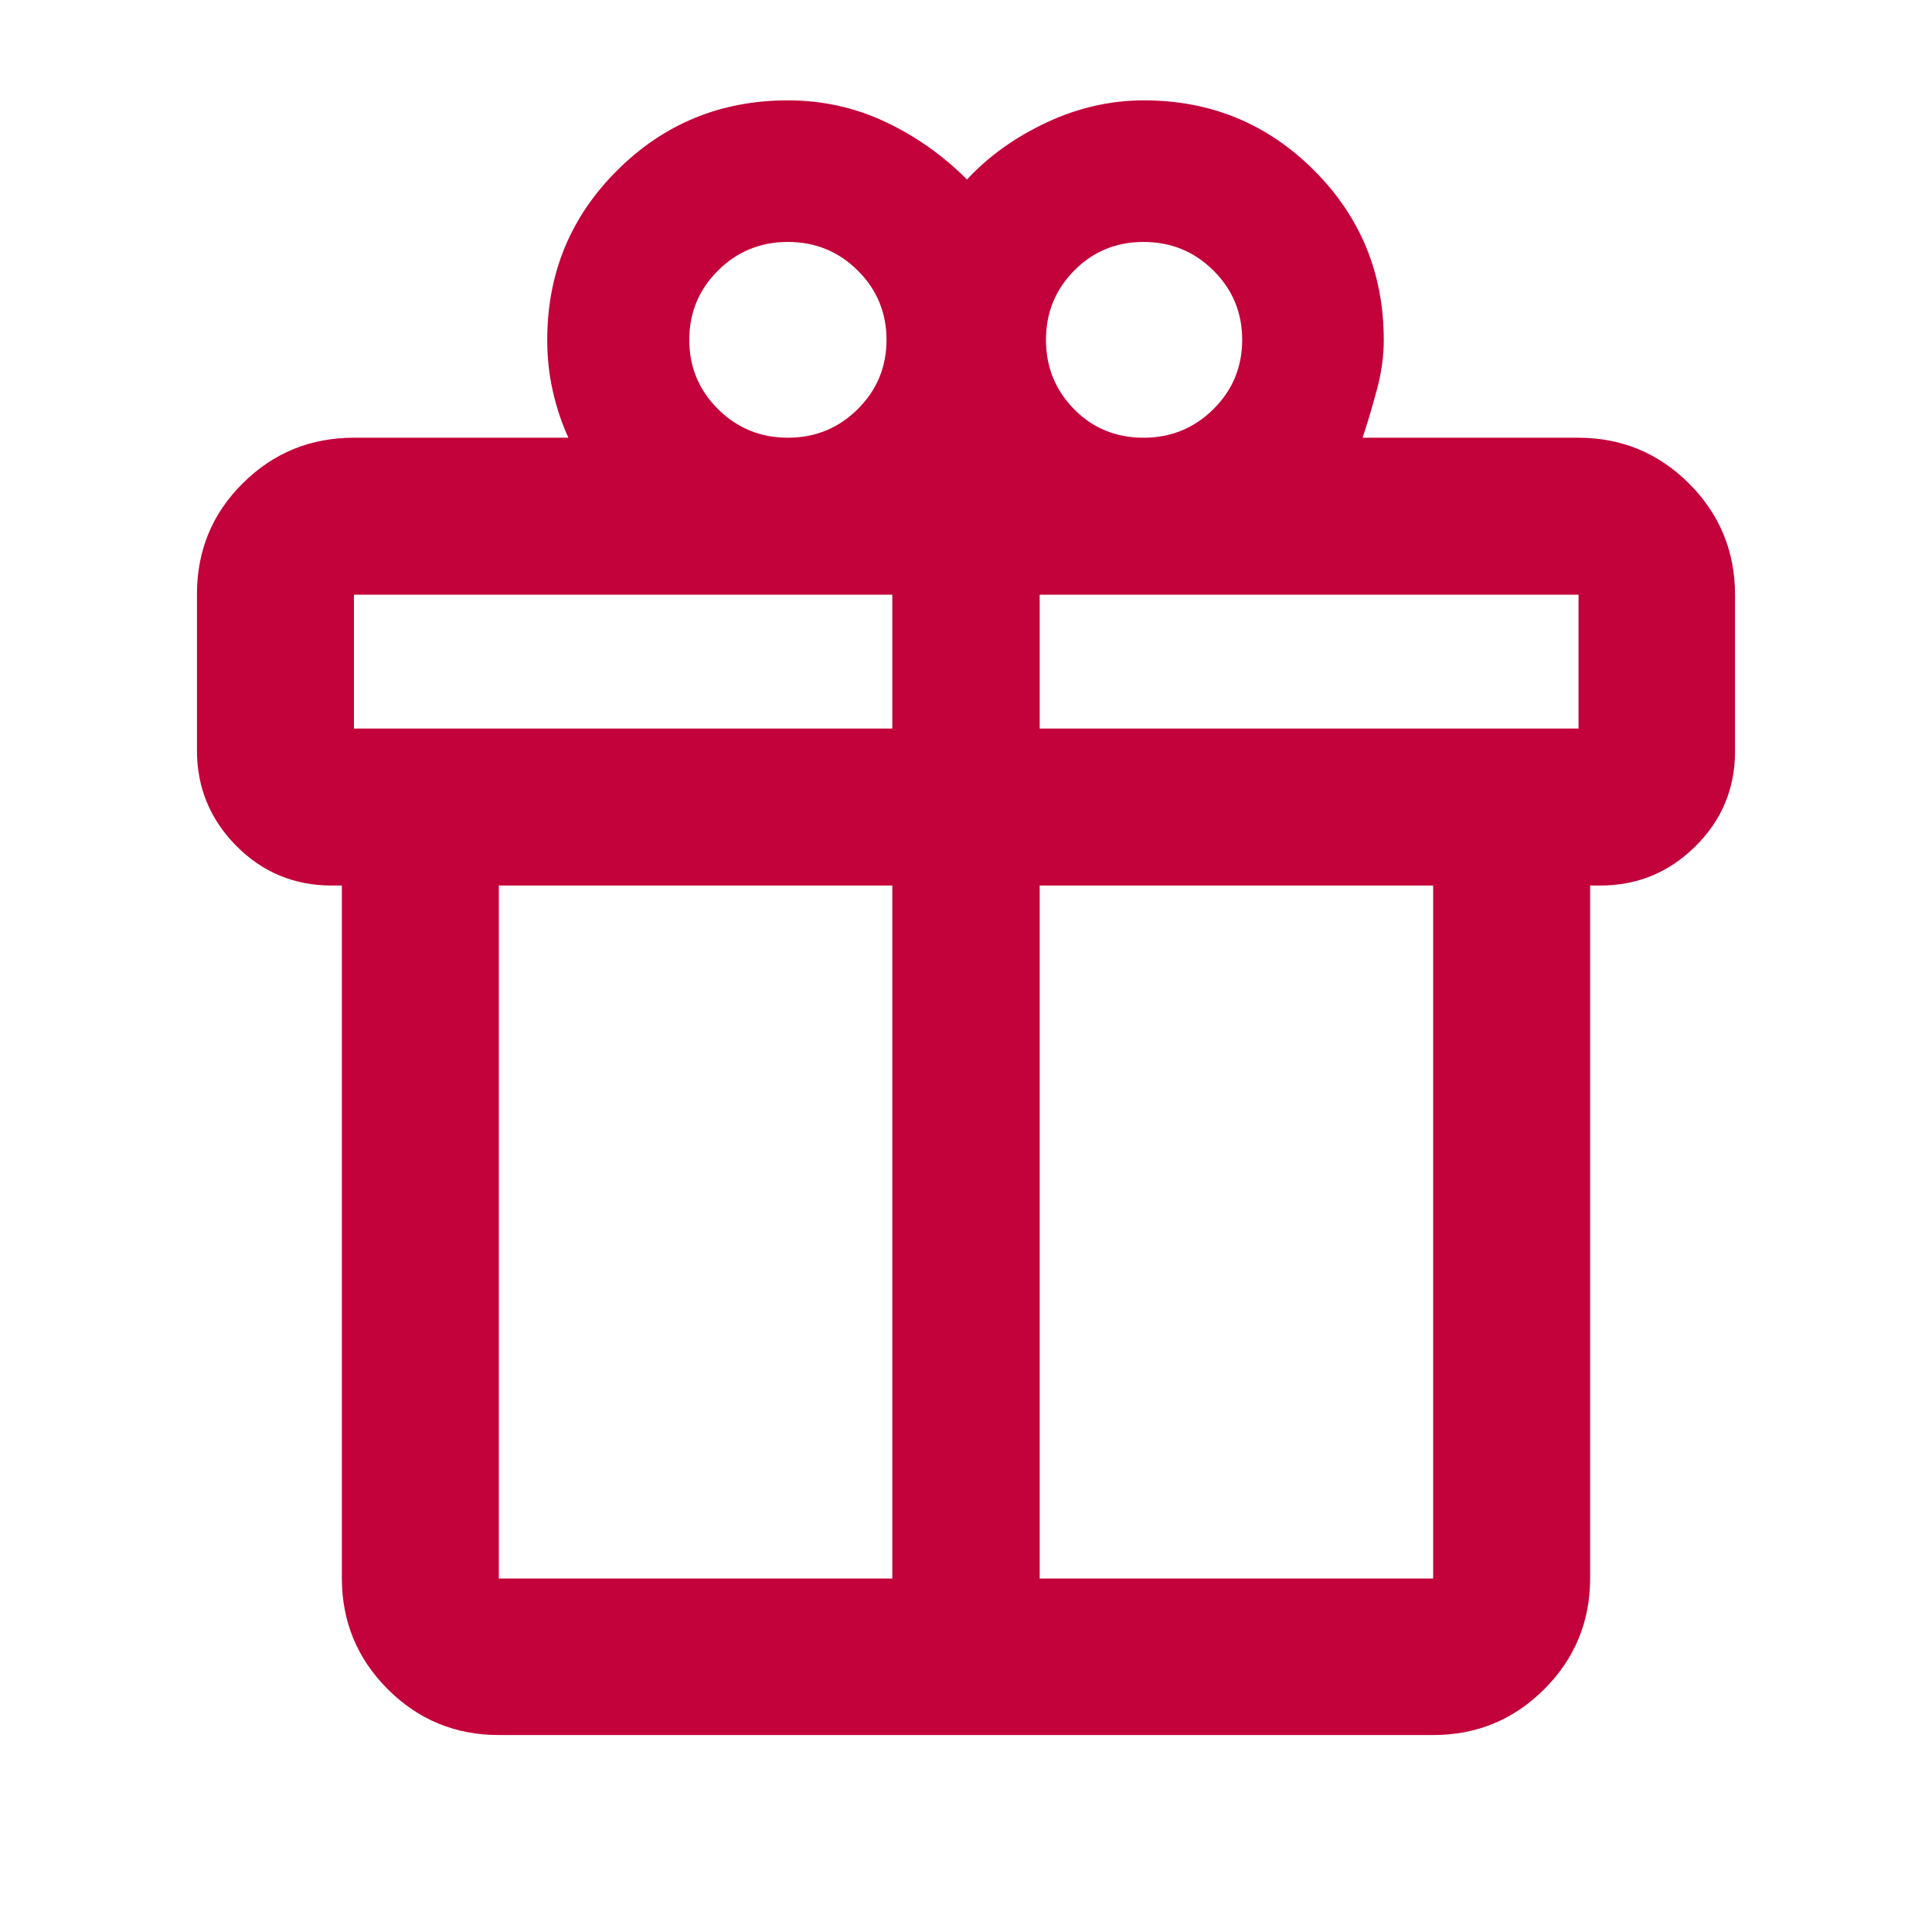
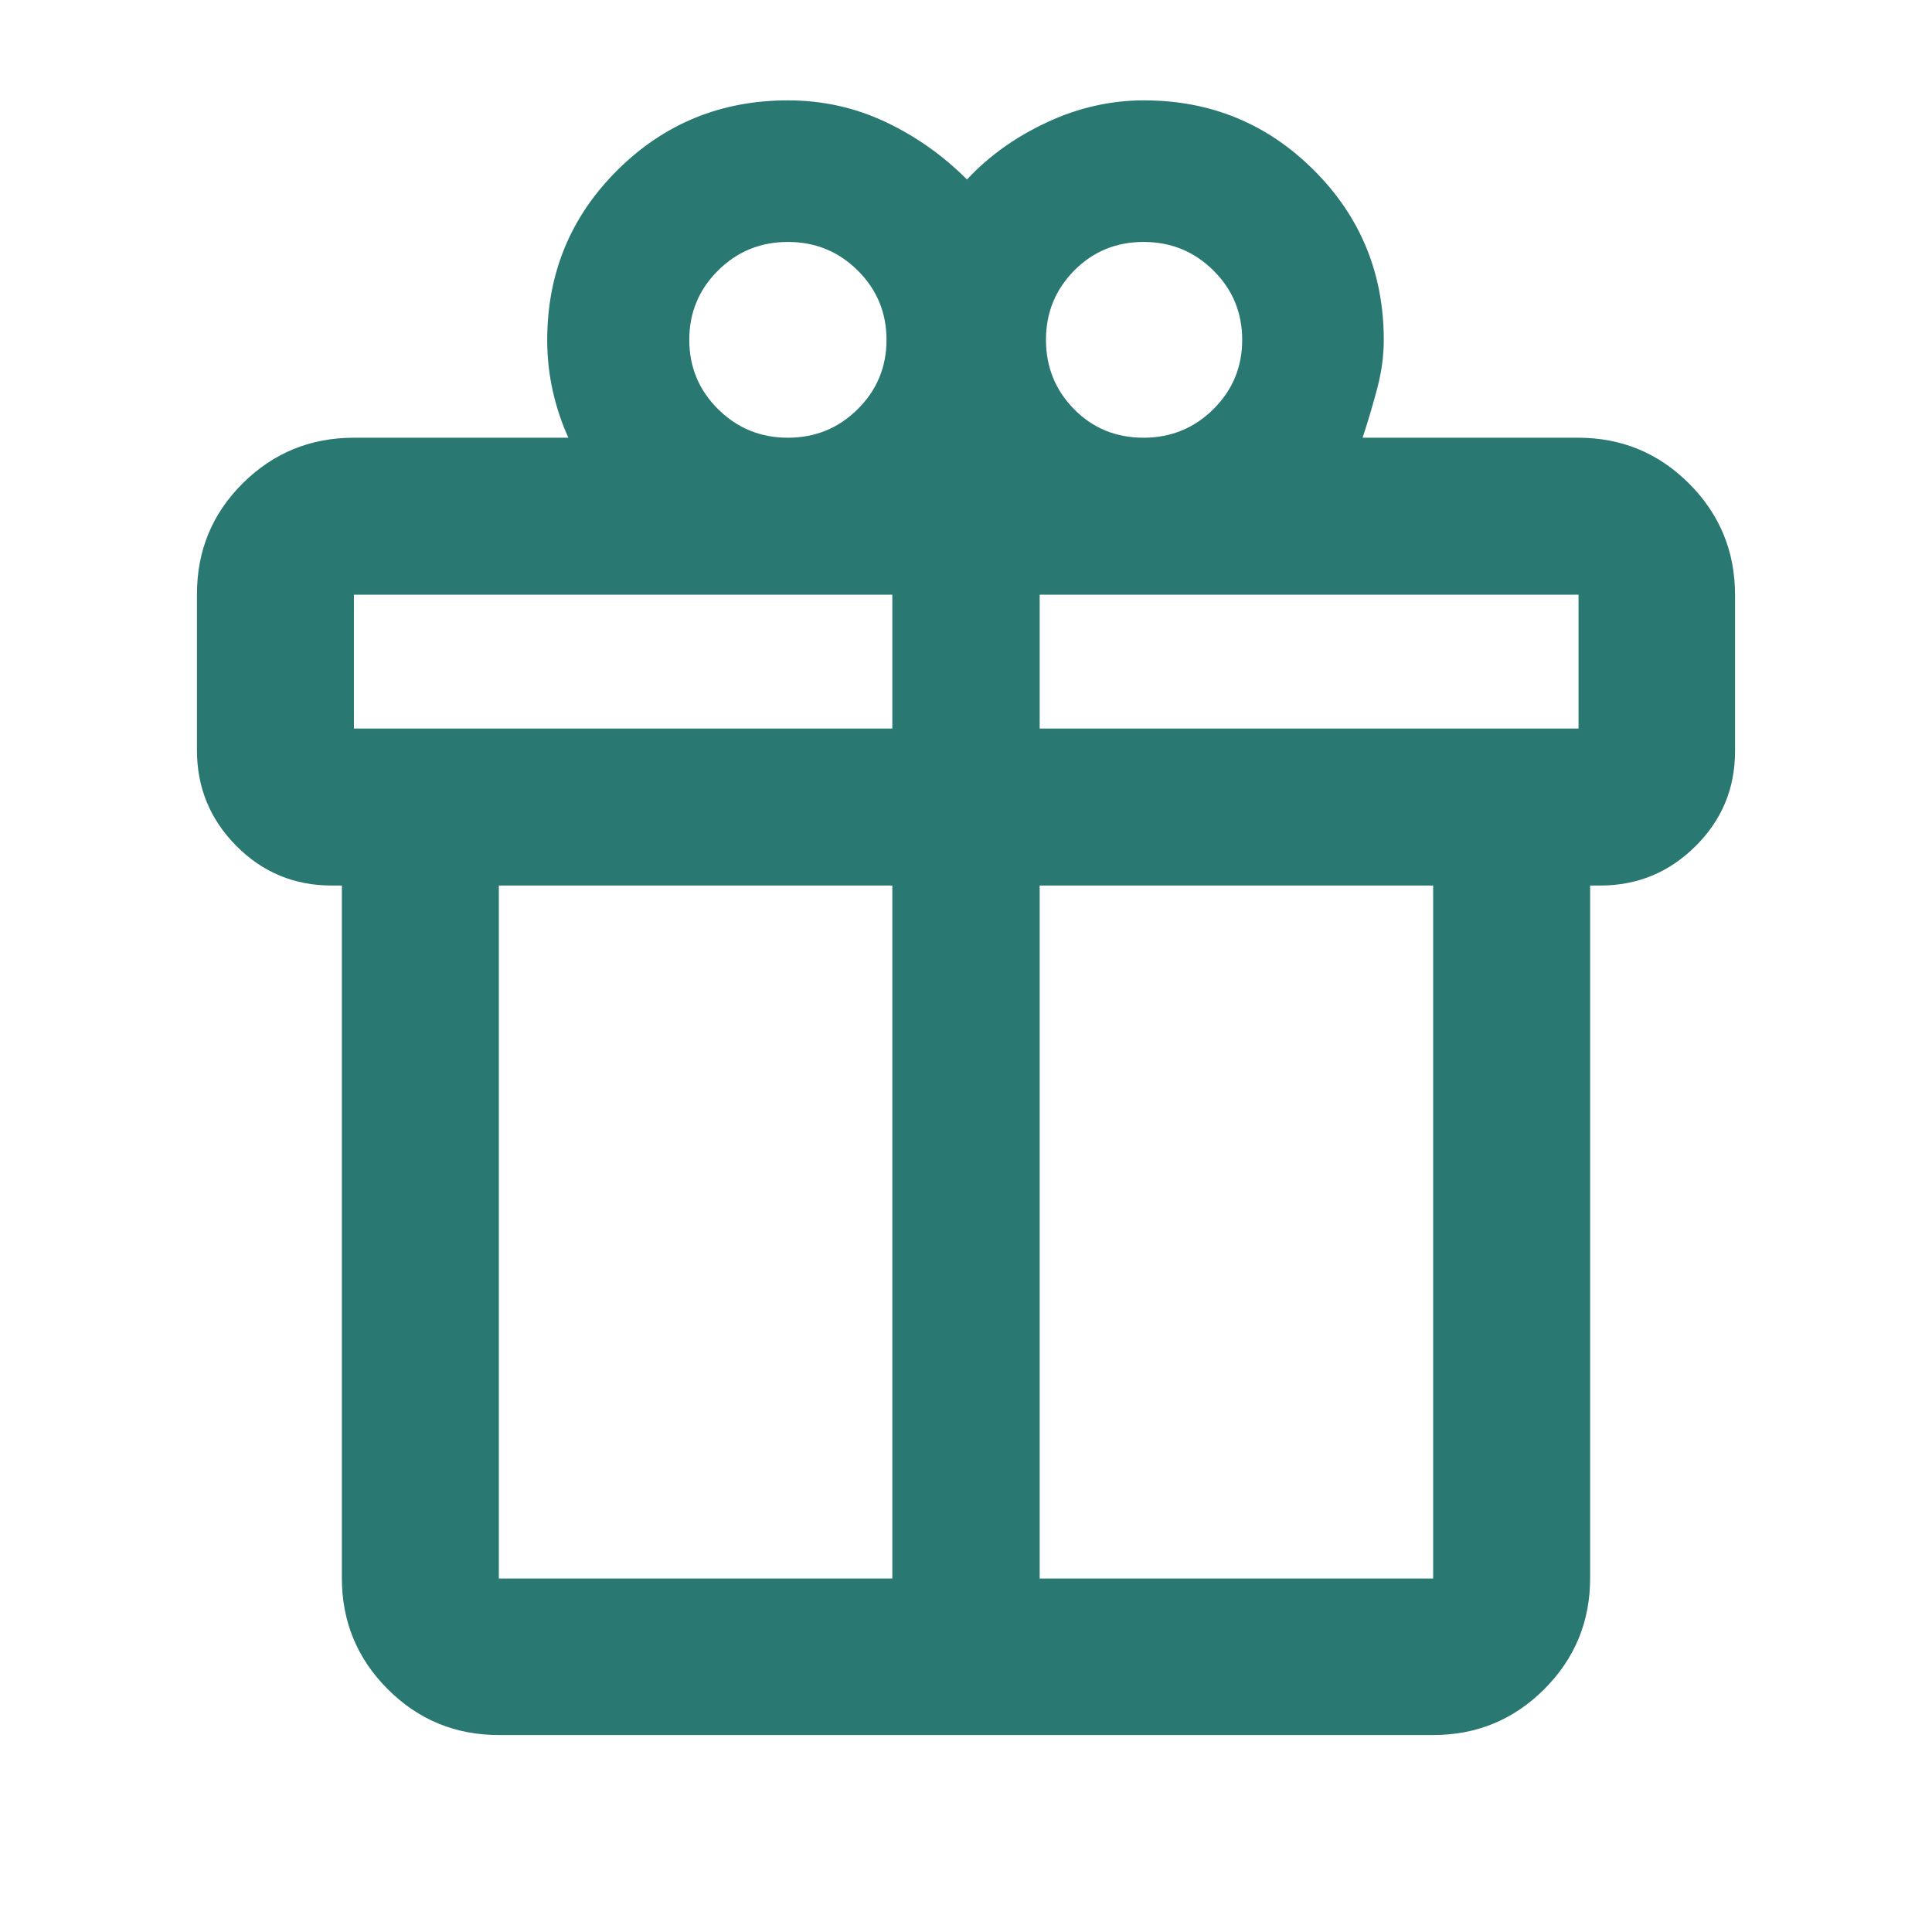
- <svg xmlns="http://www.w3.org/2000/svg" height="16px" viewBox="0 -960 960 960" width="16px" fill="#c3013a">
+ <svg xmlns="http://www.w3.org/2000/svg" height="16px" viewBox="0 -960 960 960" width="16px" fill="#2a7872">
  <path d="M169.87-175.87v-344.11h-5q-27.94 0-47.47-19.72-19.53-19.73-19.53-47.43v-77.67q0-32.48 22.79-55.09 22.79-22.61 55.21-22.61h106.56q-5.02-11-7.77-23.28-2.75-12.28-2.75-25.24 0-49.77 34.88-84.44 34.88-34.67 84.71-34.67 25.68 0 48.34 10.65 22.66 10.65 40.66 28.68 16-17.29 39.49-28.31 23.49-11.02 48.44-11.02 49.65 0 84.4 34.67 34.76 34.67 34.76 84.44 0 11.87-3.38 24.5-3.38 12.64-7.14 24.02h107.06q32.42 0 55.21 22.83 22.79 22.84 22.79 55.32v77.67q0 27.7-19.68 47.2-19.68 19.5-47.32 19.5h-5v344.11q0 32.42-22.79 55.21t-55.21 22.79H247.87q-32.42 0-55.21-22.79t-22.79-55.21Zm398.37-663.91q-20.4 0-34.45 14.19-14.05 14.2-14.05 34.45 0 20.25 13.94 34.44 13.95 14.2 34.56 14.2 20.4 0 34.7-14.2 14.3-14.19 14.3-34.44t-14.3-34.45q-14.3-14.19-34.7-14.19ZM342.5-791.14q0 20.25 14.3 34.44 14.3 14.2 34.7 14.2 20.4 0 34.7-14.2 14.3-14.19 14.3-34.44t-14.3-34.45q-14.3-14.19-34.7-14.19-20.4 0-34.7 14.19-14.3 14.2-14.3 34.45ZM175.87-664.5v66.52h267.52v-66.52H175.87Zm267.52 488.87v-344.35H247.87v344.35h195.52Zm73.22 0h195.52v-344.35H516.61v344.35Zm267.76-422.35v-66.52H516.61v66.52h267.76Z" />
</svg>
